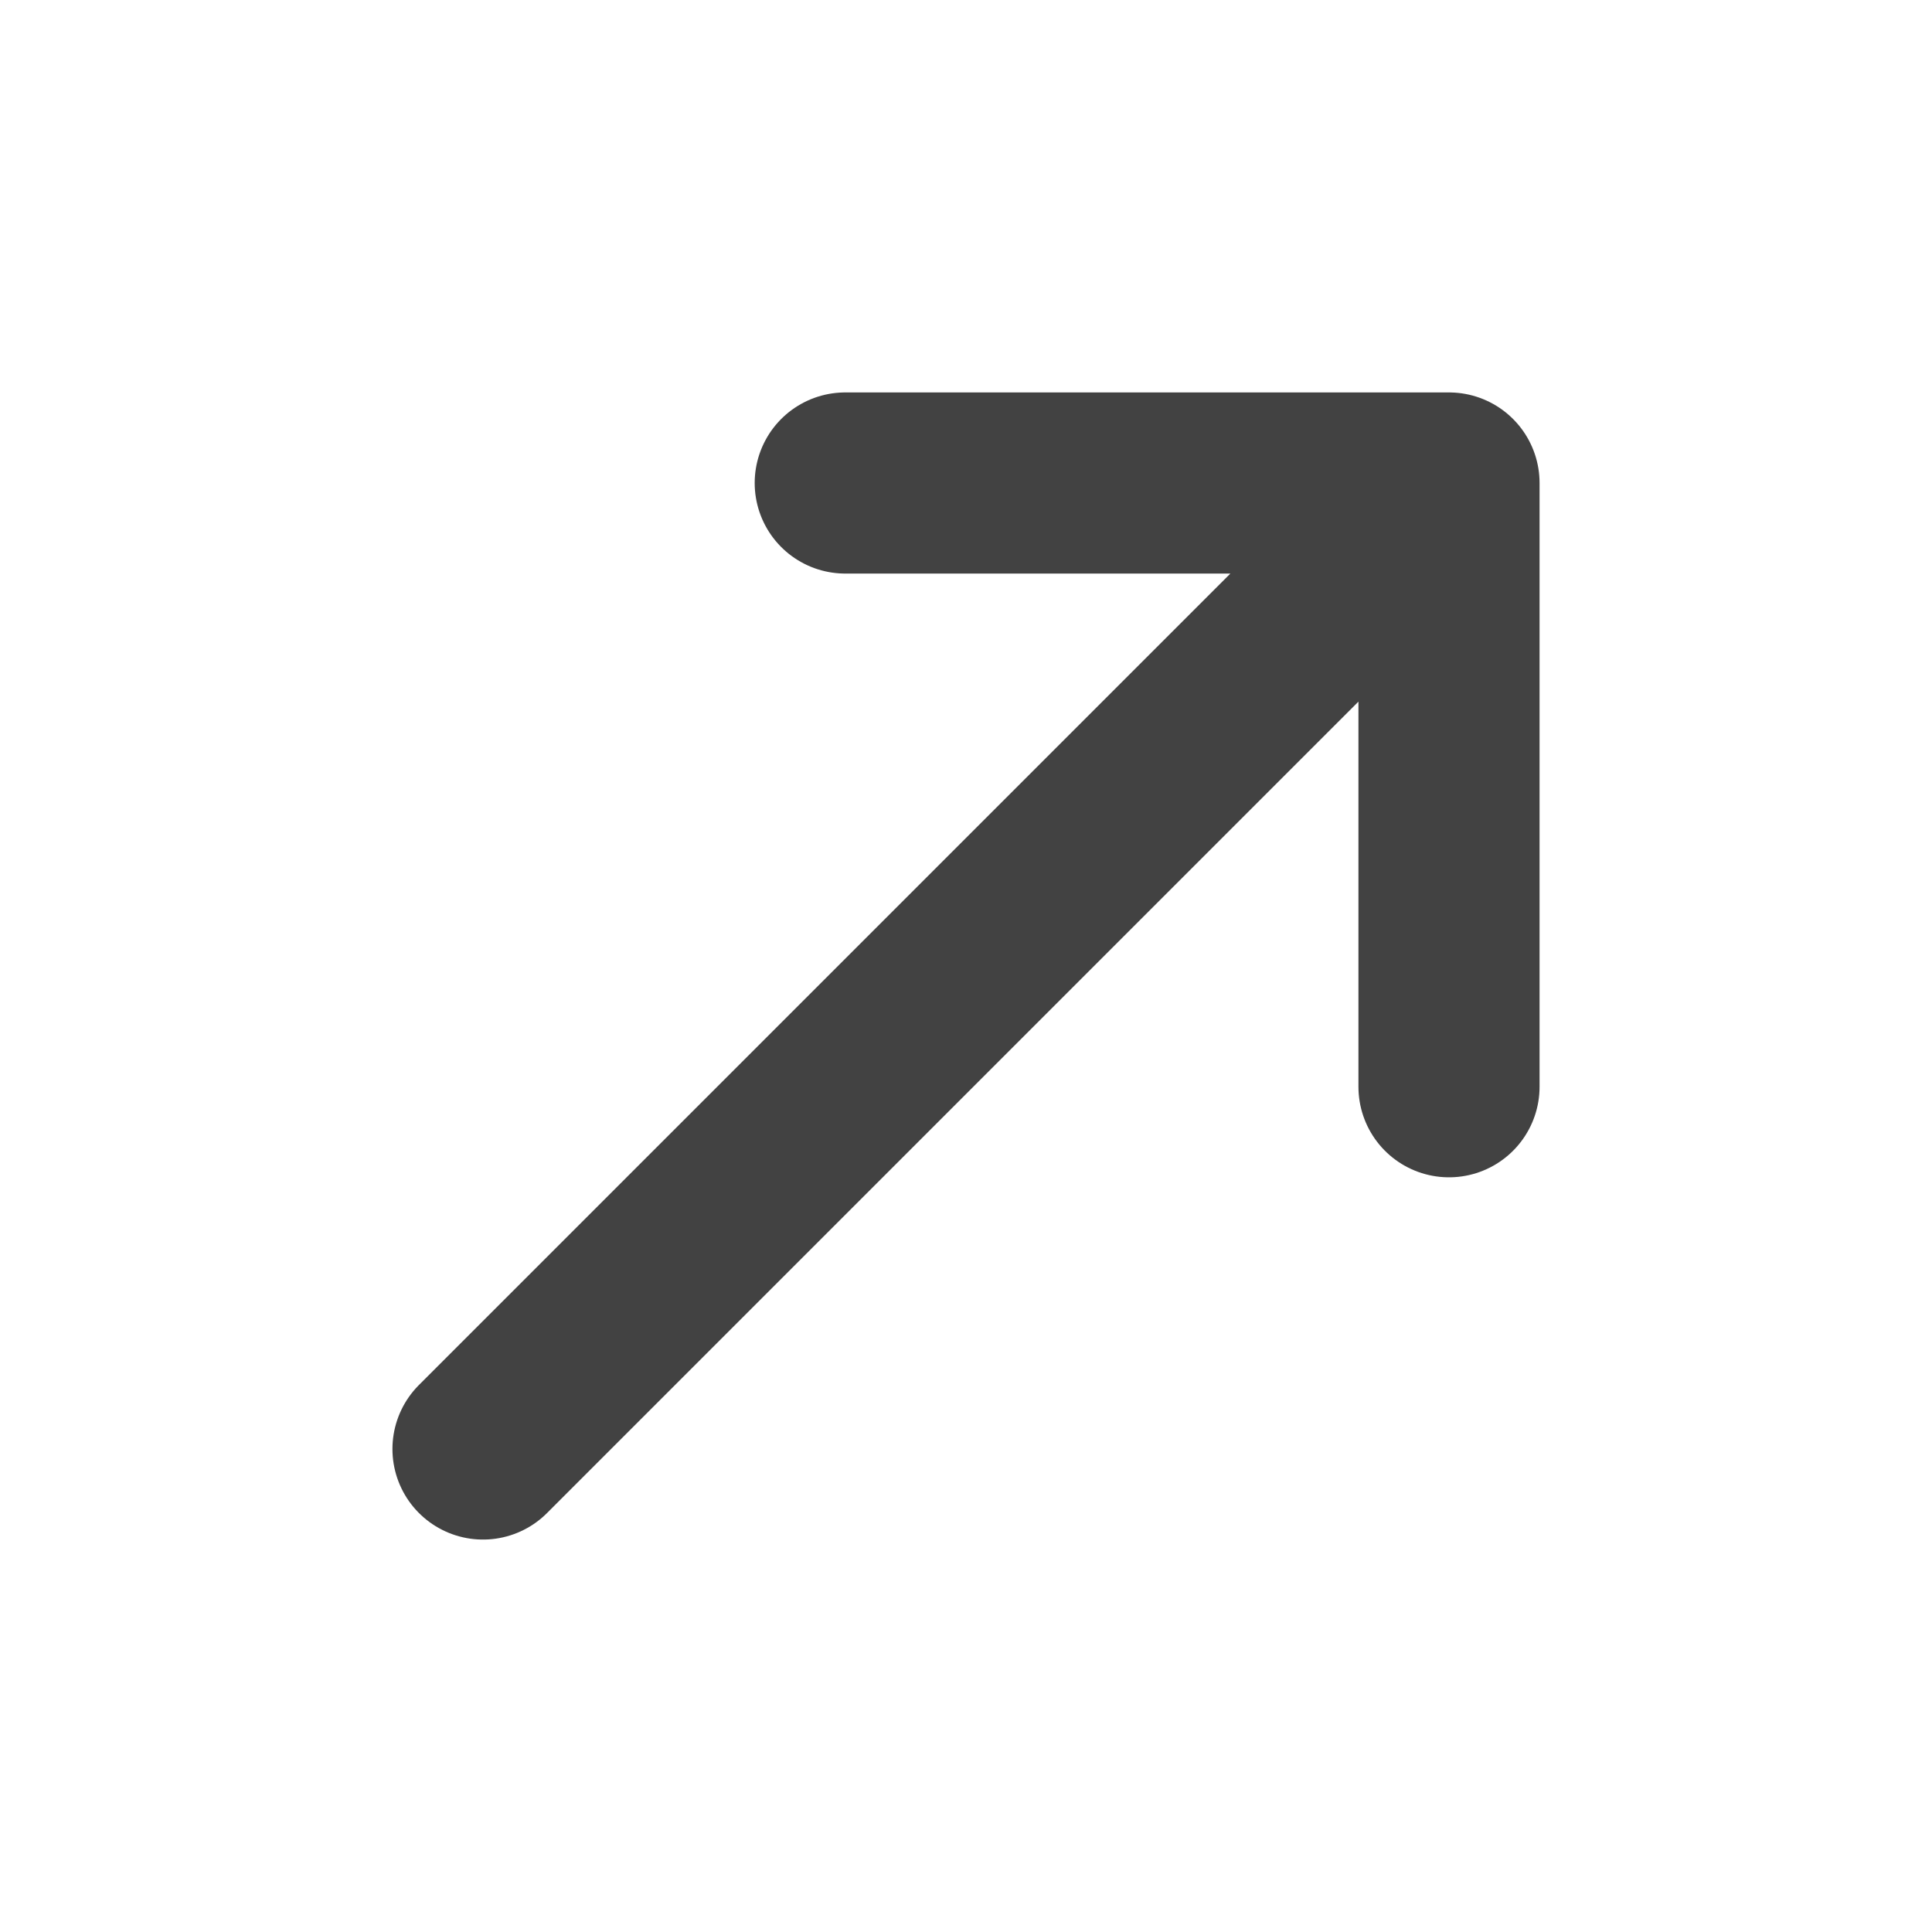
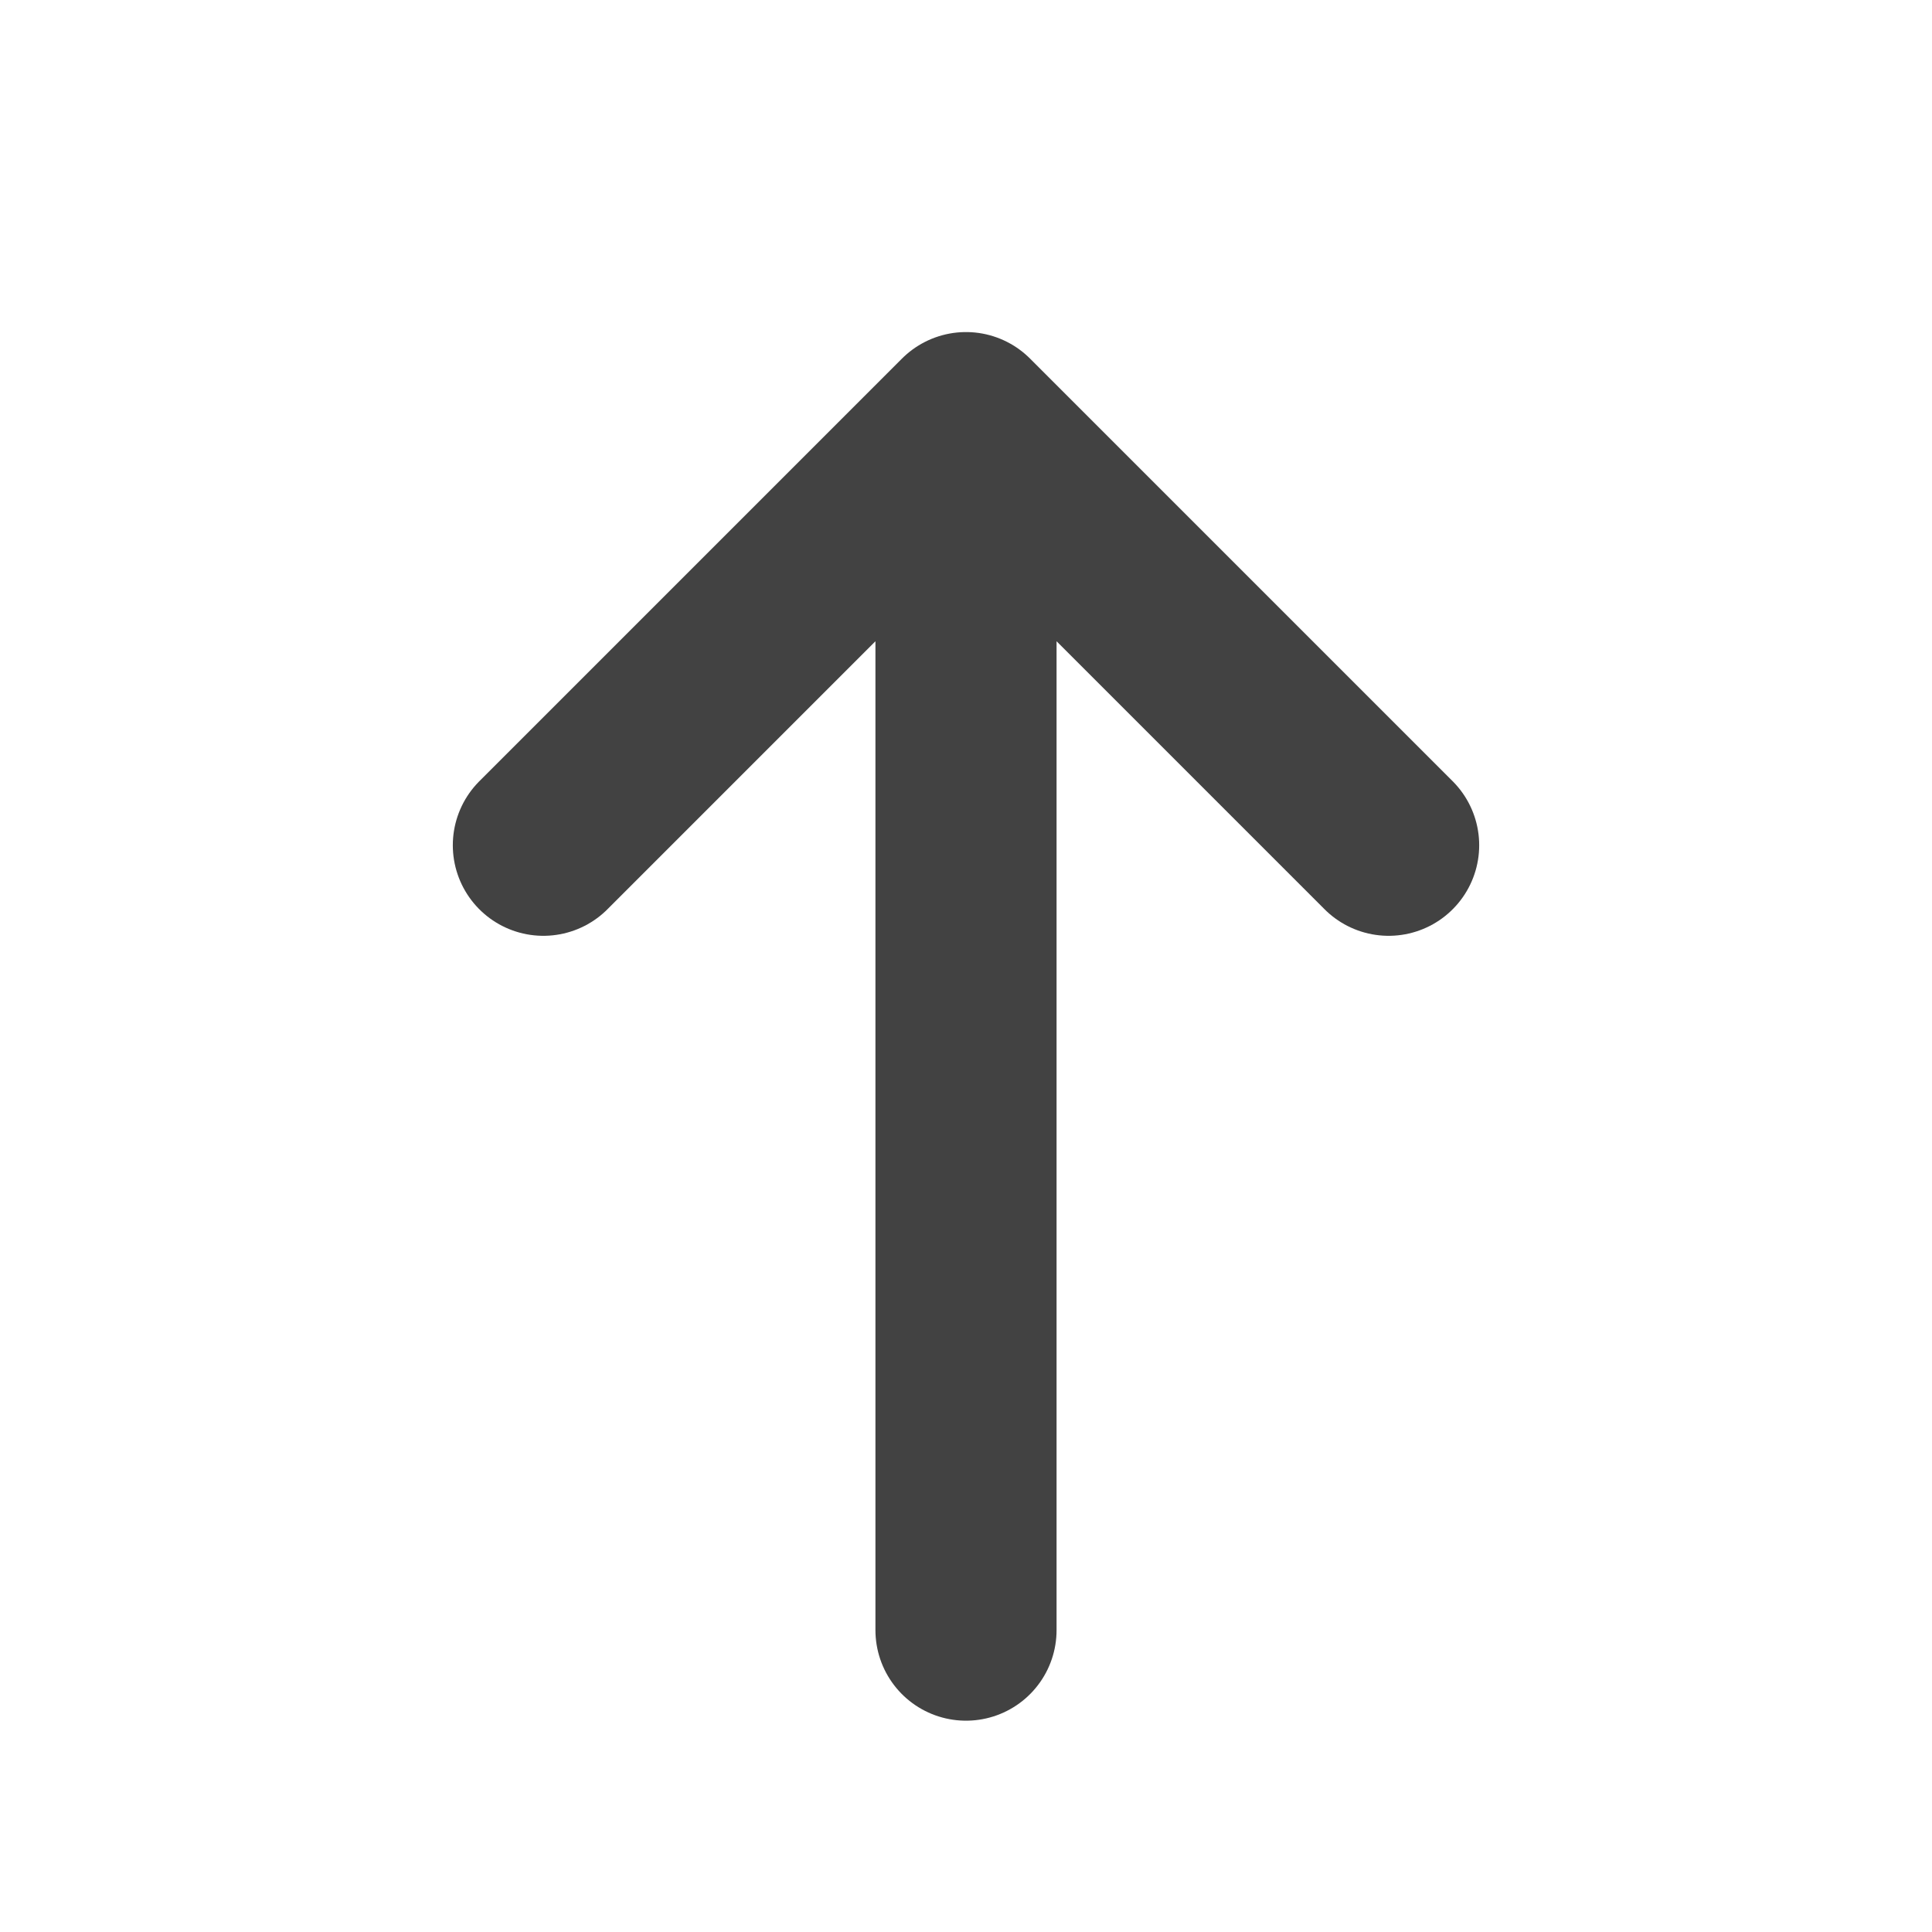
<svg xmlns="http://www.w3.org/2000/svg" width="16" height="16" viewBox="0 0 16 16" fill="none">
-   <path d="m4 12 8-8M7 4h5v5" stroke="#424242" stroke-width="1.5" stroke-linecap="round" stroke-linejoin="round" />
+   <path d="M8 13.5v-10M4.5 7 8 3.5 11.5 7" stroke="#424242" stroke-width="1.5" stroke-linecap="round" stroke-linejoin="round" />
</svg>
